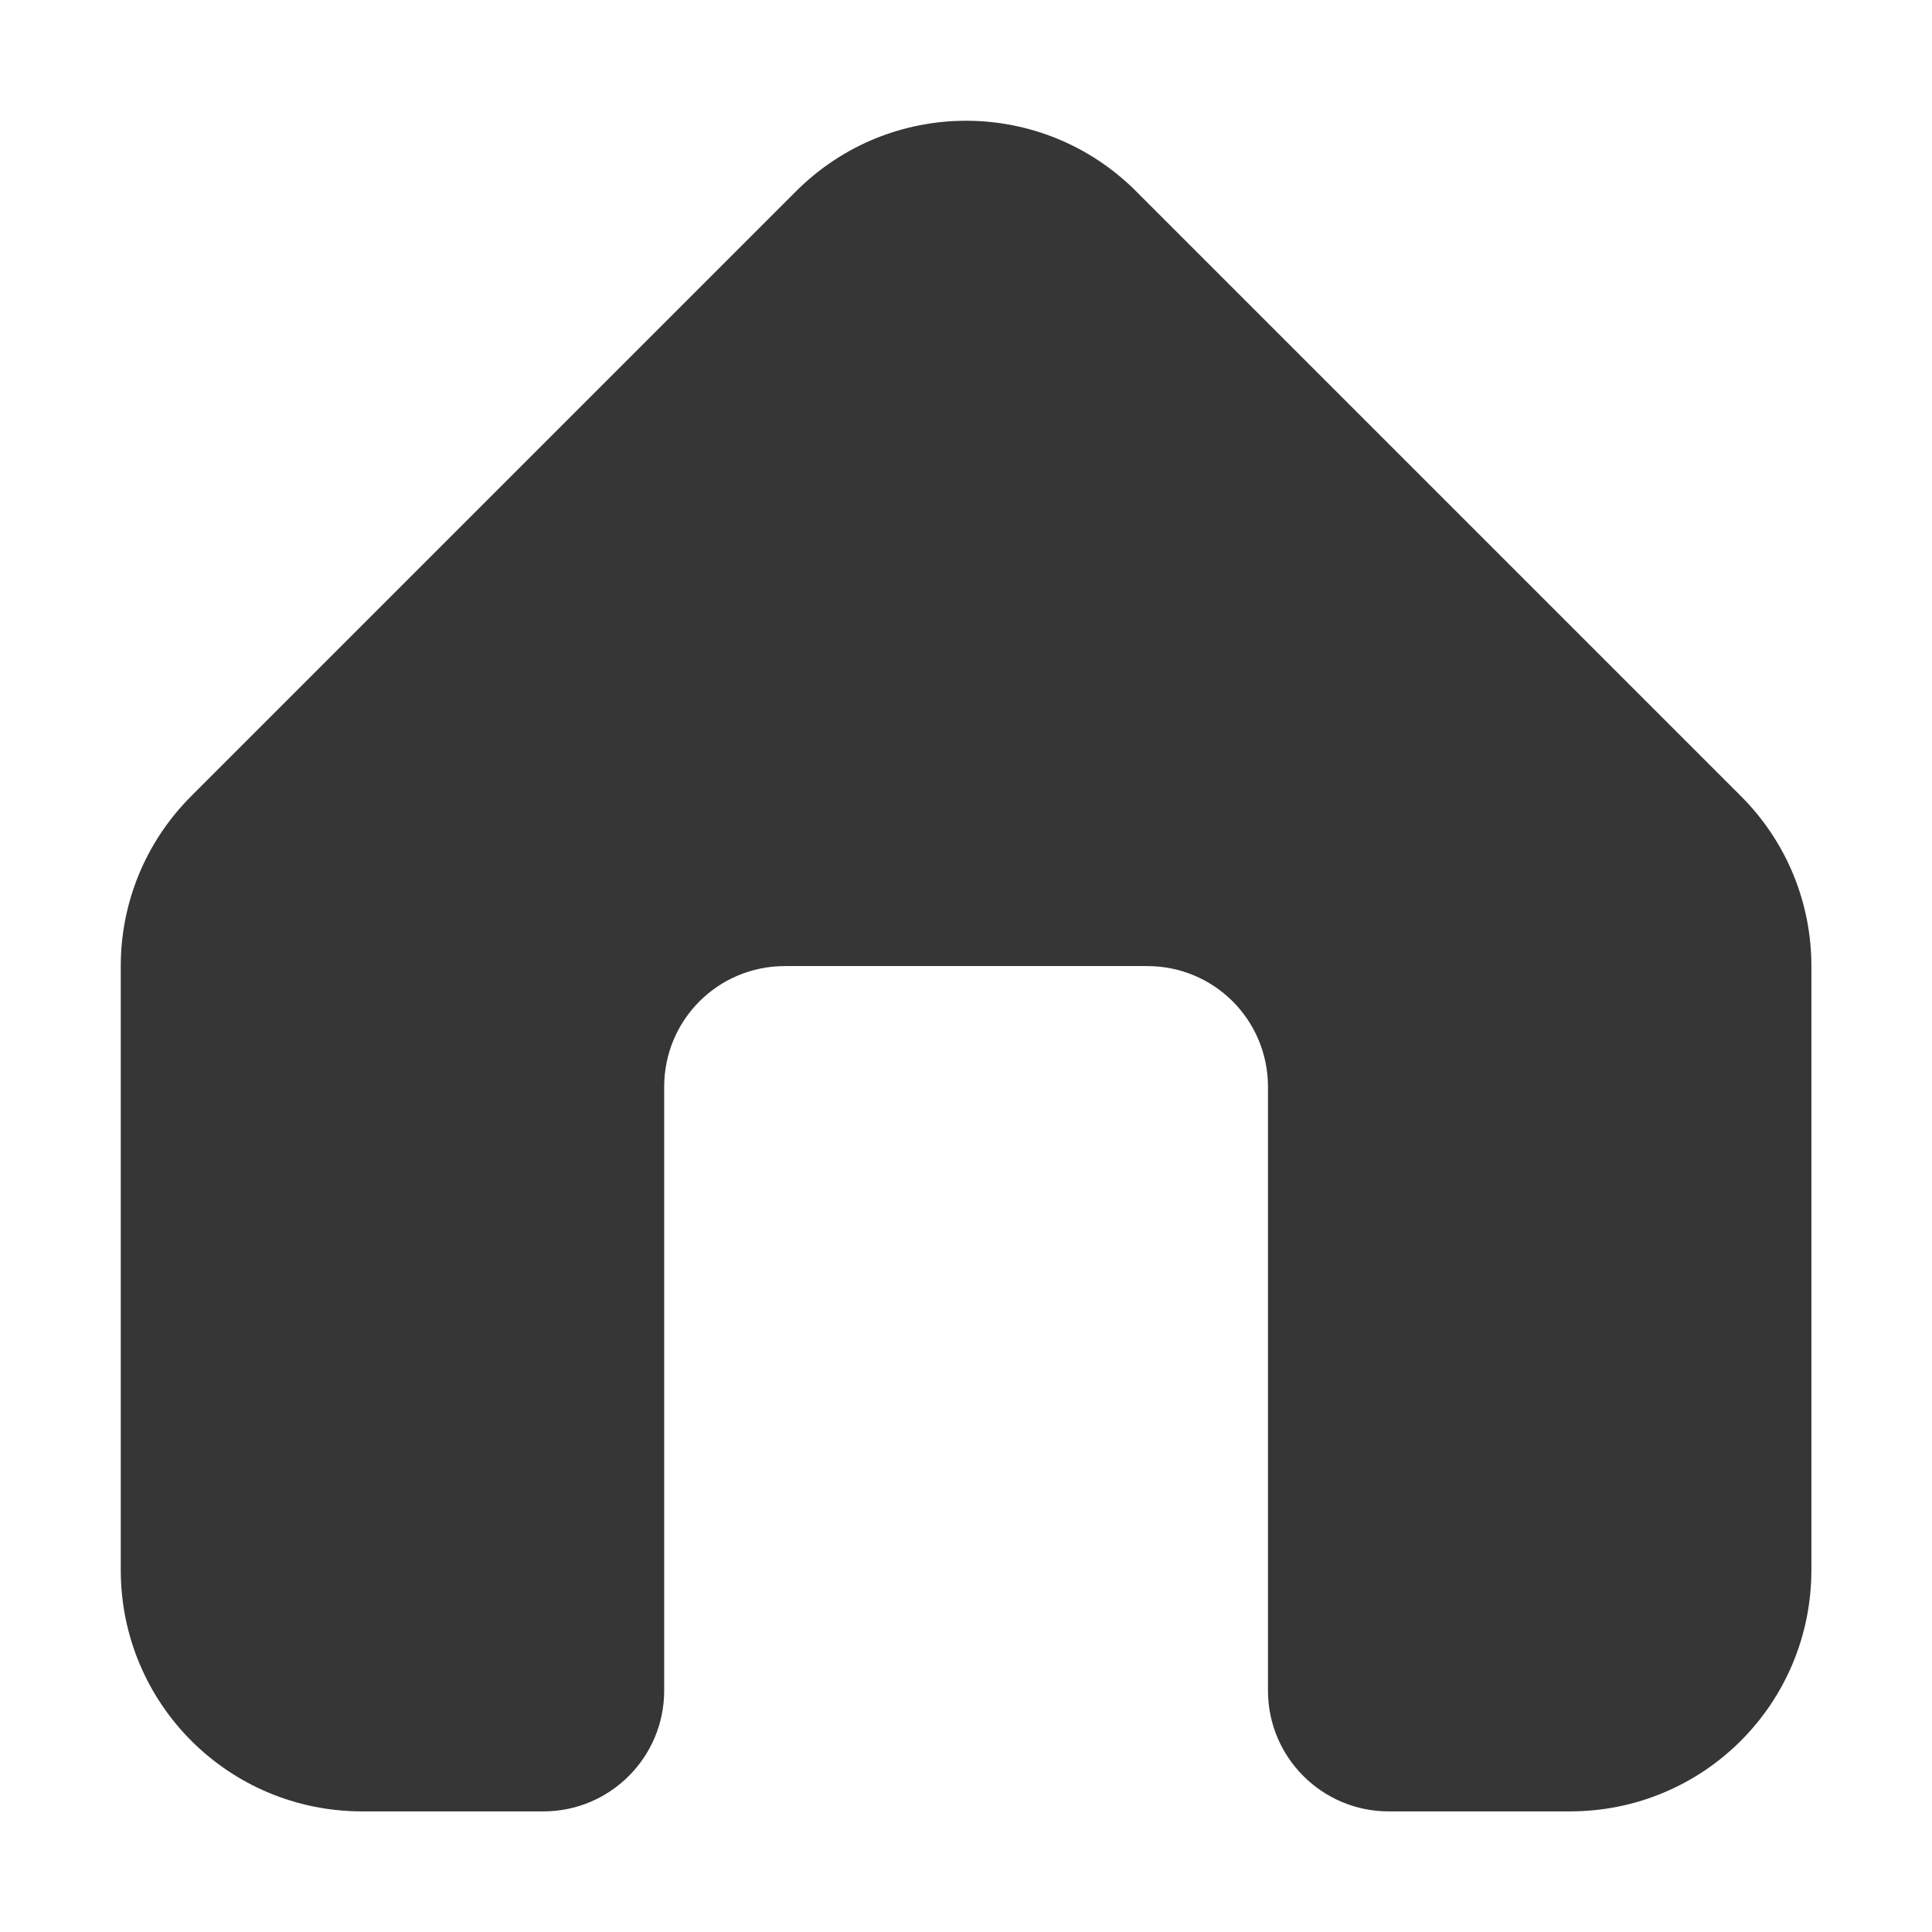
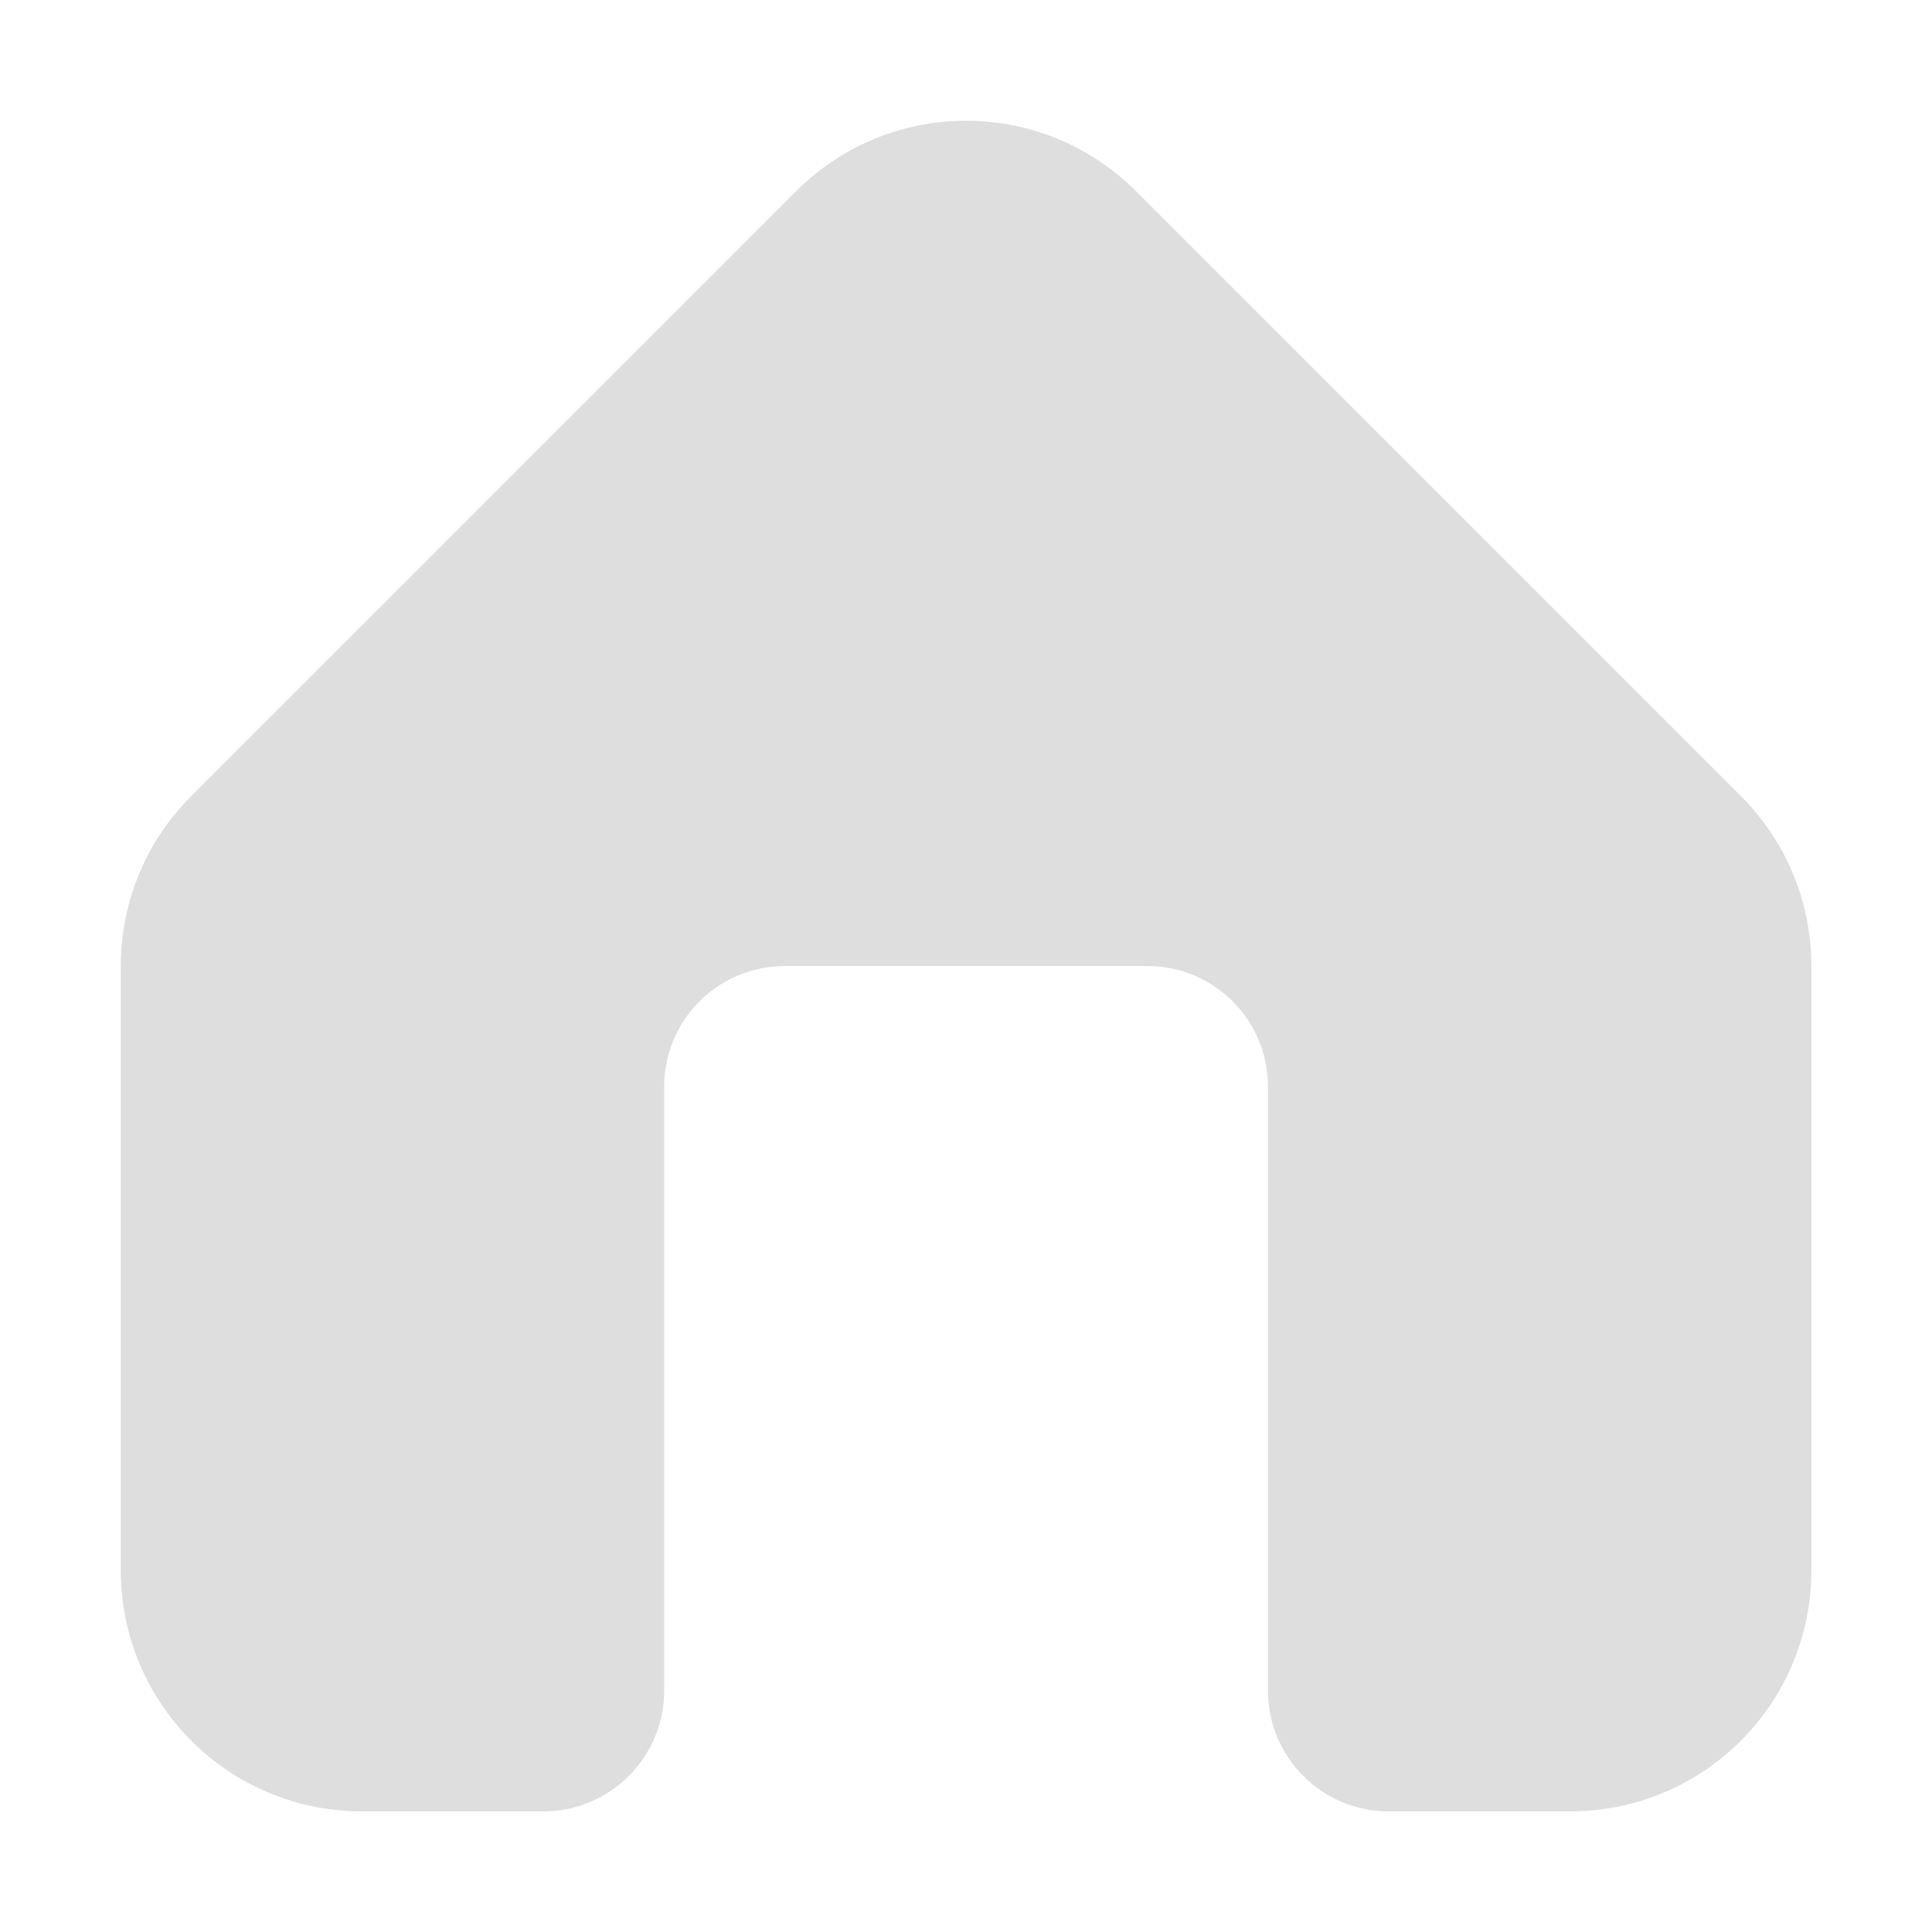
<svg xmlns="http://www.w3.org/2000/svg" width="16" height="16" viewBox="0 0 4.233 4.233" version="1.1" id="svg11945">
  <defs id="defs11942" />
-   <path id="rect843" style="fill:#363636;stroke-width:5;stroke-linecap:round;stroke-linejoin:round" d="M 8,1 C 7.49,1 6.98,1.195 6.59,1.586 L 1.586,6.59 C 1.195,6.98 1,7.49 1,8 v 5 c 0,1.108 0.892,2 2,2 h 1.5 c 0.552,0 1,-0.448 1,-1 V 9 c 0,-0.554 0.446,-1 1,-1 h 3 c 0.554,0 1,0.446 1,1 V 14 c 0,0.552 0.448,1 1,1 H 13 c 1.108,0 2,-0.892 2,-2 V 8 C 15,7.49 14.805,6.98 14.414,6.59 L 9.41,1.586 C 9.02,1.195 8.51,1 8,1 Z" transform="scale(0.2645833)" />
+   <path id="rect843" style="fill:#dedede;stroke-width:5;stroke-linecap:round;stroke-linejoin:round" d="M 8,1 C 7.49,1 6.98,1.195 6.59,1.586 L 1.586,6.59 C 1.195,6.98 1,7.49 1,8 v 5 c 0,1.108 0.892,2 2,2 h 1.5 c 0.552,0 1,-0.448 1,-1 V 9 c 0,-0.554 0.446,-1 1,-1 h 3 c 0.554,0 1,0.446 1,1 V 14 c 0,0.552 0.448,1 1,1 H 13 c 1.108,0 2,-0.892 2,-2 V 8 C 15,7.49 14.805,6.98 14.414,6.59 L 9.41,1.586 C 9.02,1.195 8.51,1 8,1 Z" transform="scale(0.2645833)" />
</svg>
